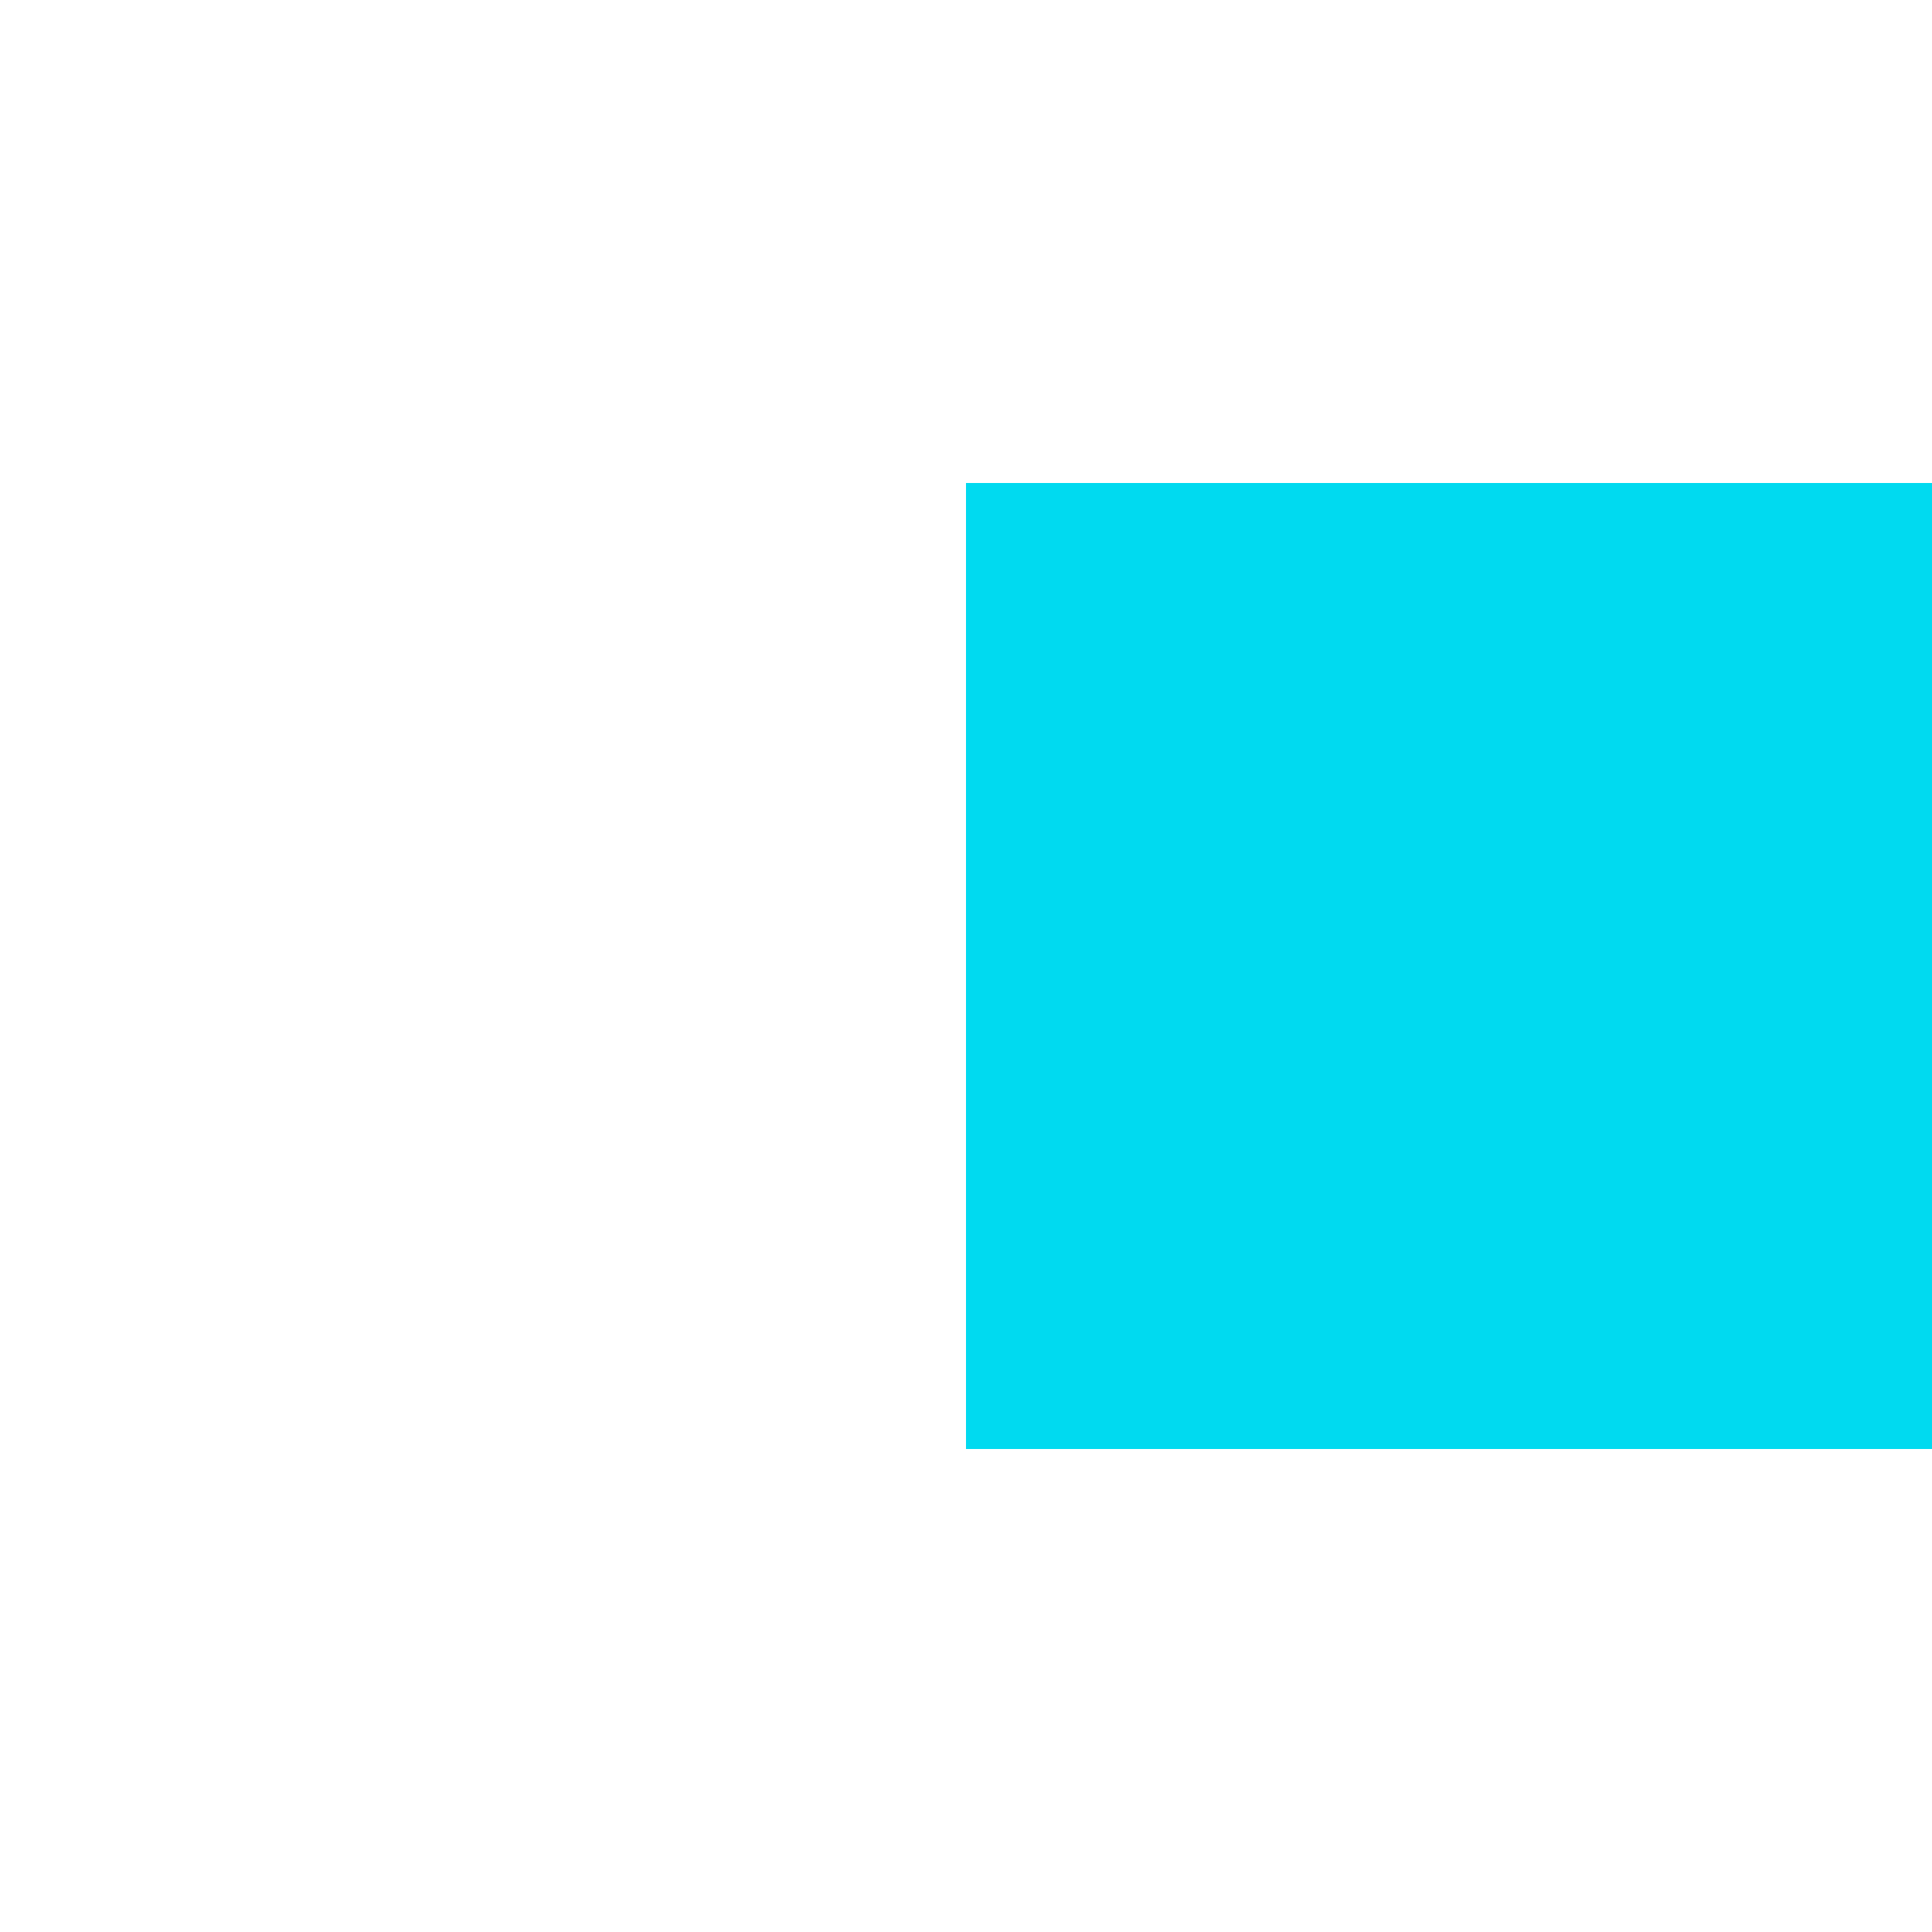
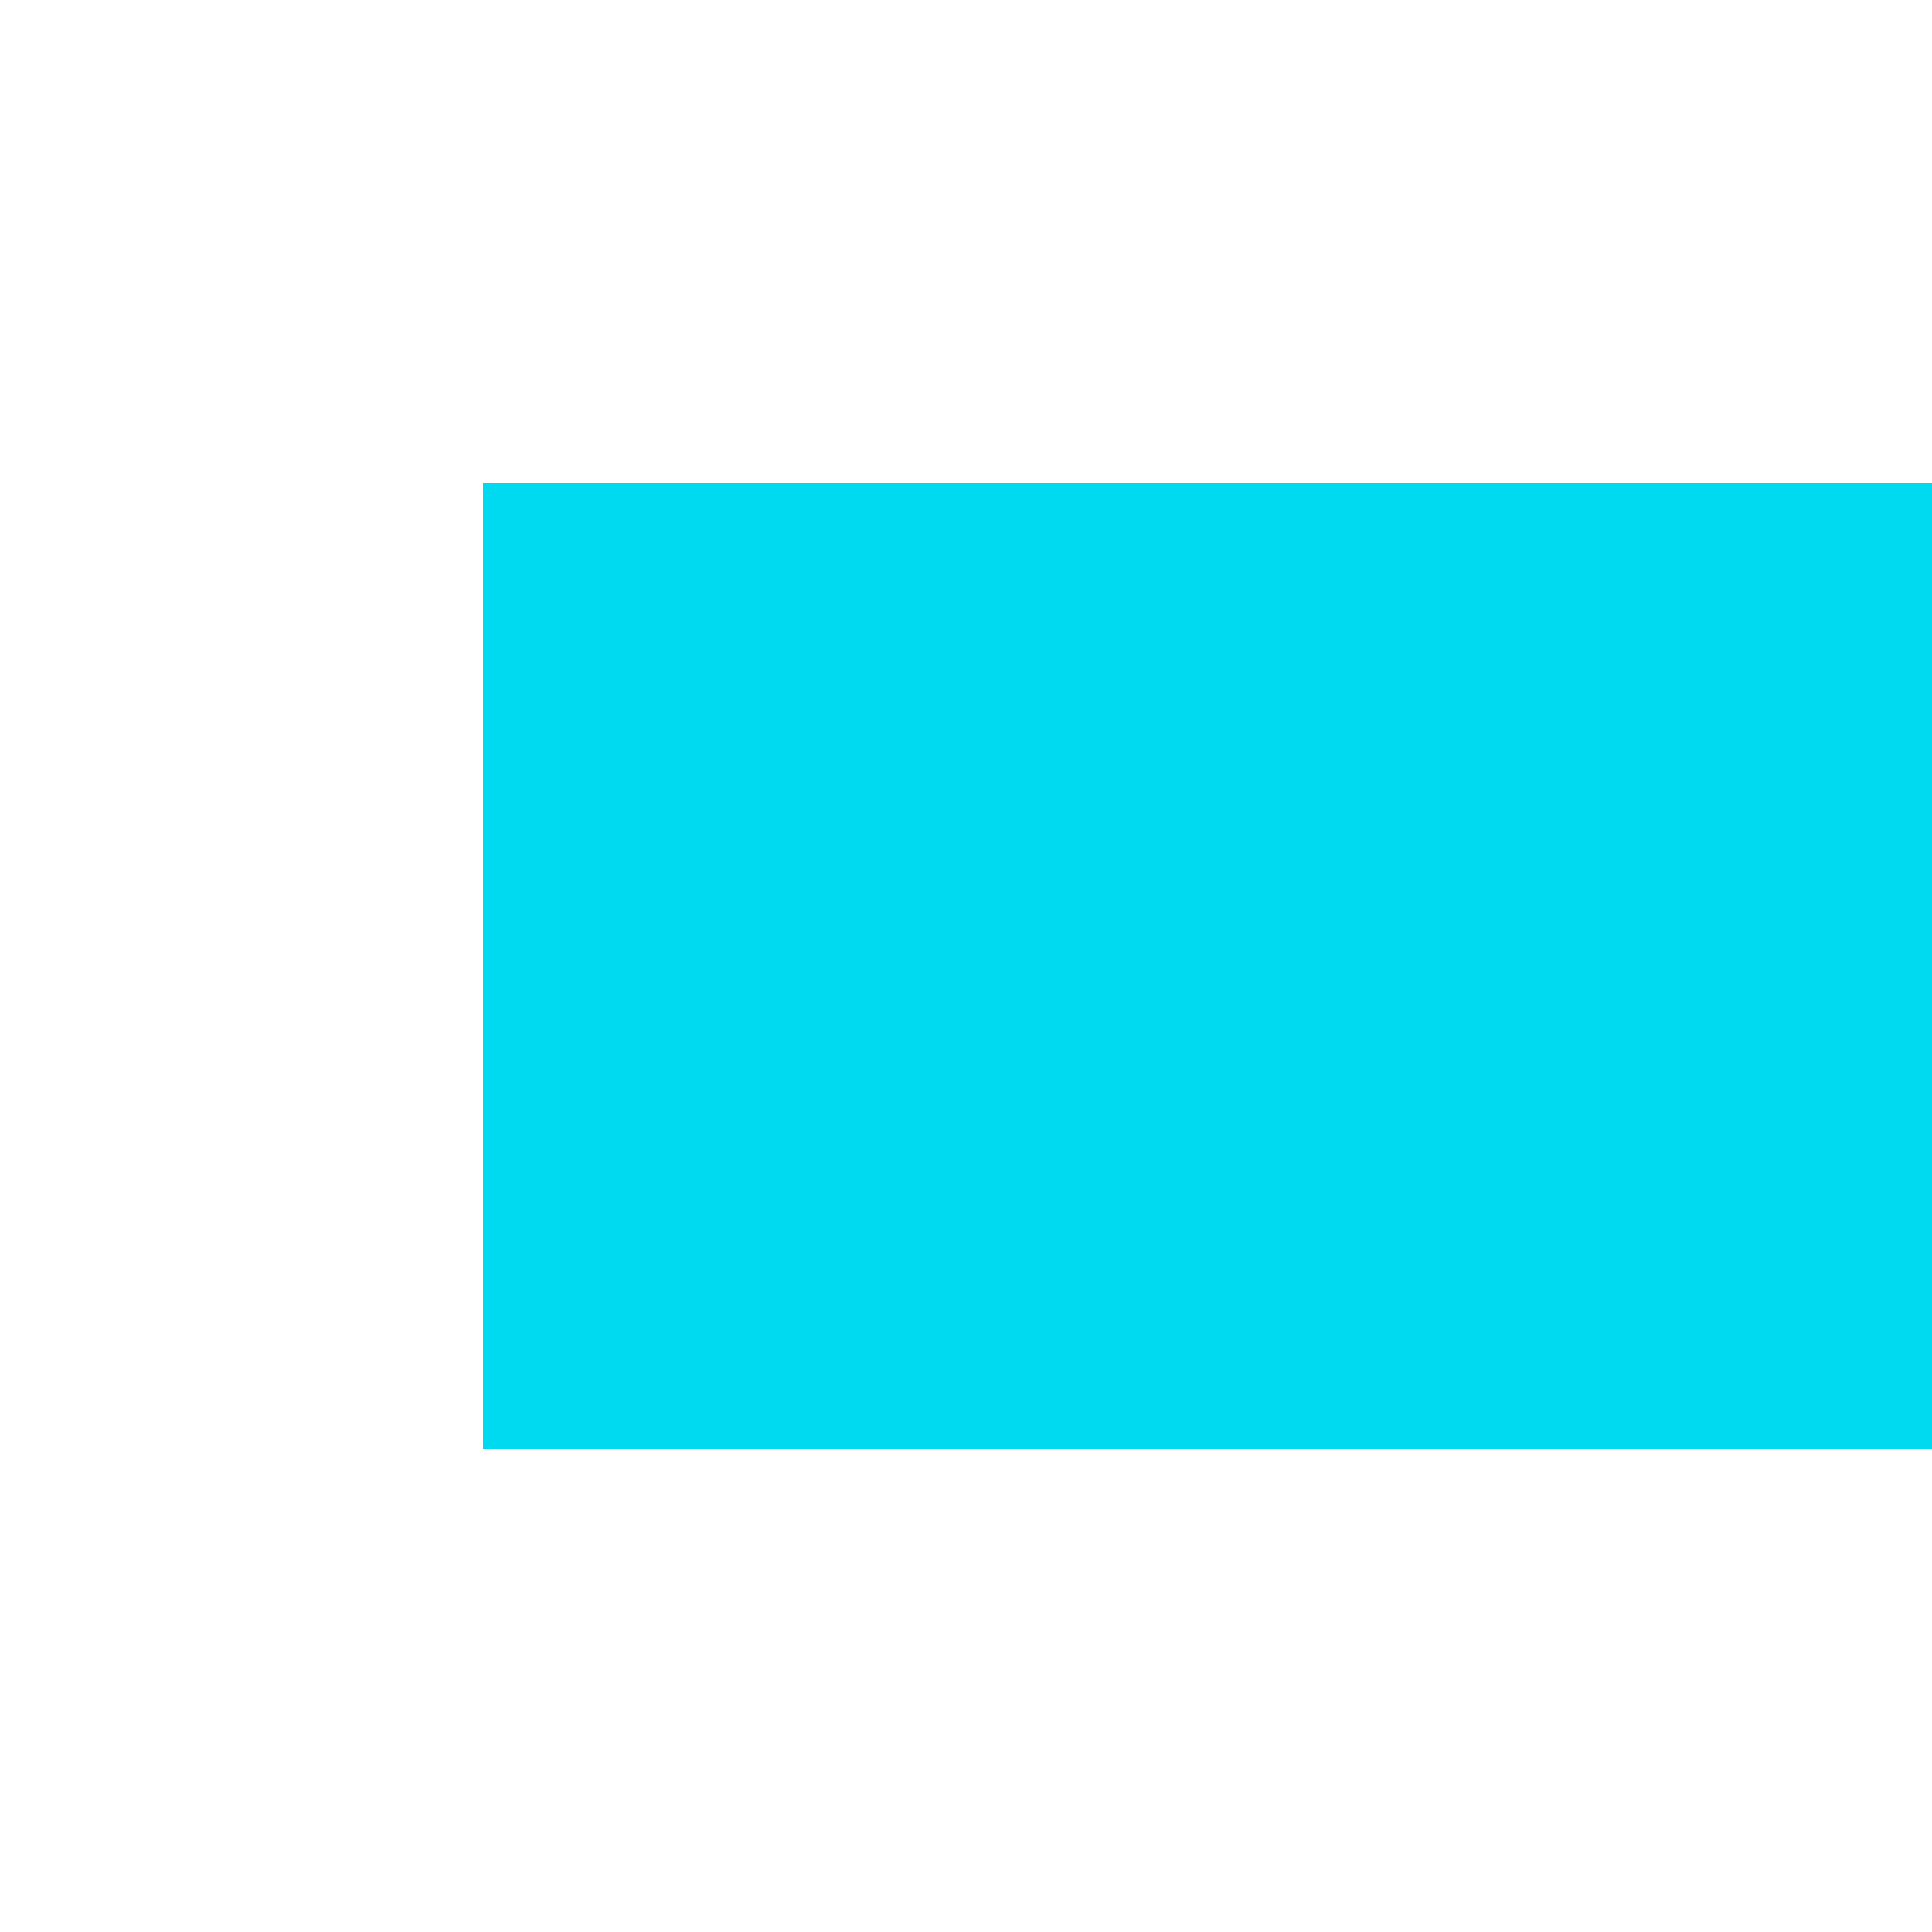
- <svg xmlns="http://www.w3.org/2000/svg" version="1.1" width="4px" height="4px" preserveAspectRatio="xMinYMid meet" viewBox="1008 161  4 2">
-   <path d="M 1405.5 158.5  A 3.5 3.5 0 0 0 1402 162 A 3.5 3.5 0 0 0 1405.5 165.5 A 3.5 3.5 0 0 0 1409 162 A 3.5 3.5 0 0 0 1405.5 158.5 Z " fill-rule="nonzero" fill="#00daf0" stroke="none" />
-   <path d="M 1010 162  L 1407 162  " stroke-width="2" stroke="#00daf0" fill="none" />
+ <svg xmlns="http://www.w3.org/2000/svg" version="1.1" width="4px" height="4px" preserveAspectRatio="xMinYMid meet" viewBox="302 161  4 2">
+   <path d="M 698.5 158.5  A 3.5 3.5 0 0 0 695 162 A 3.5 3.5 0 0 0 698.5 165.5 A 3.5 3.5 0 0 0 702 162 A 3.5 3.5 0 0 0 698.5 158.5 Z " fill-rule="nonzero" fill="#00daf0" stroke="none" />
+   <path d="M 303 162  L 700 162  " stroke-width="2" stroke="#00daf0" fill="none" />
</svg>
